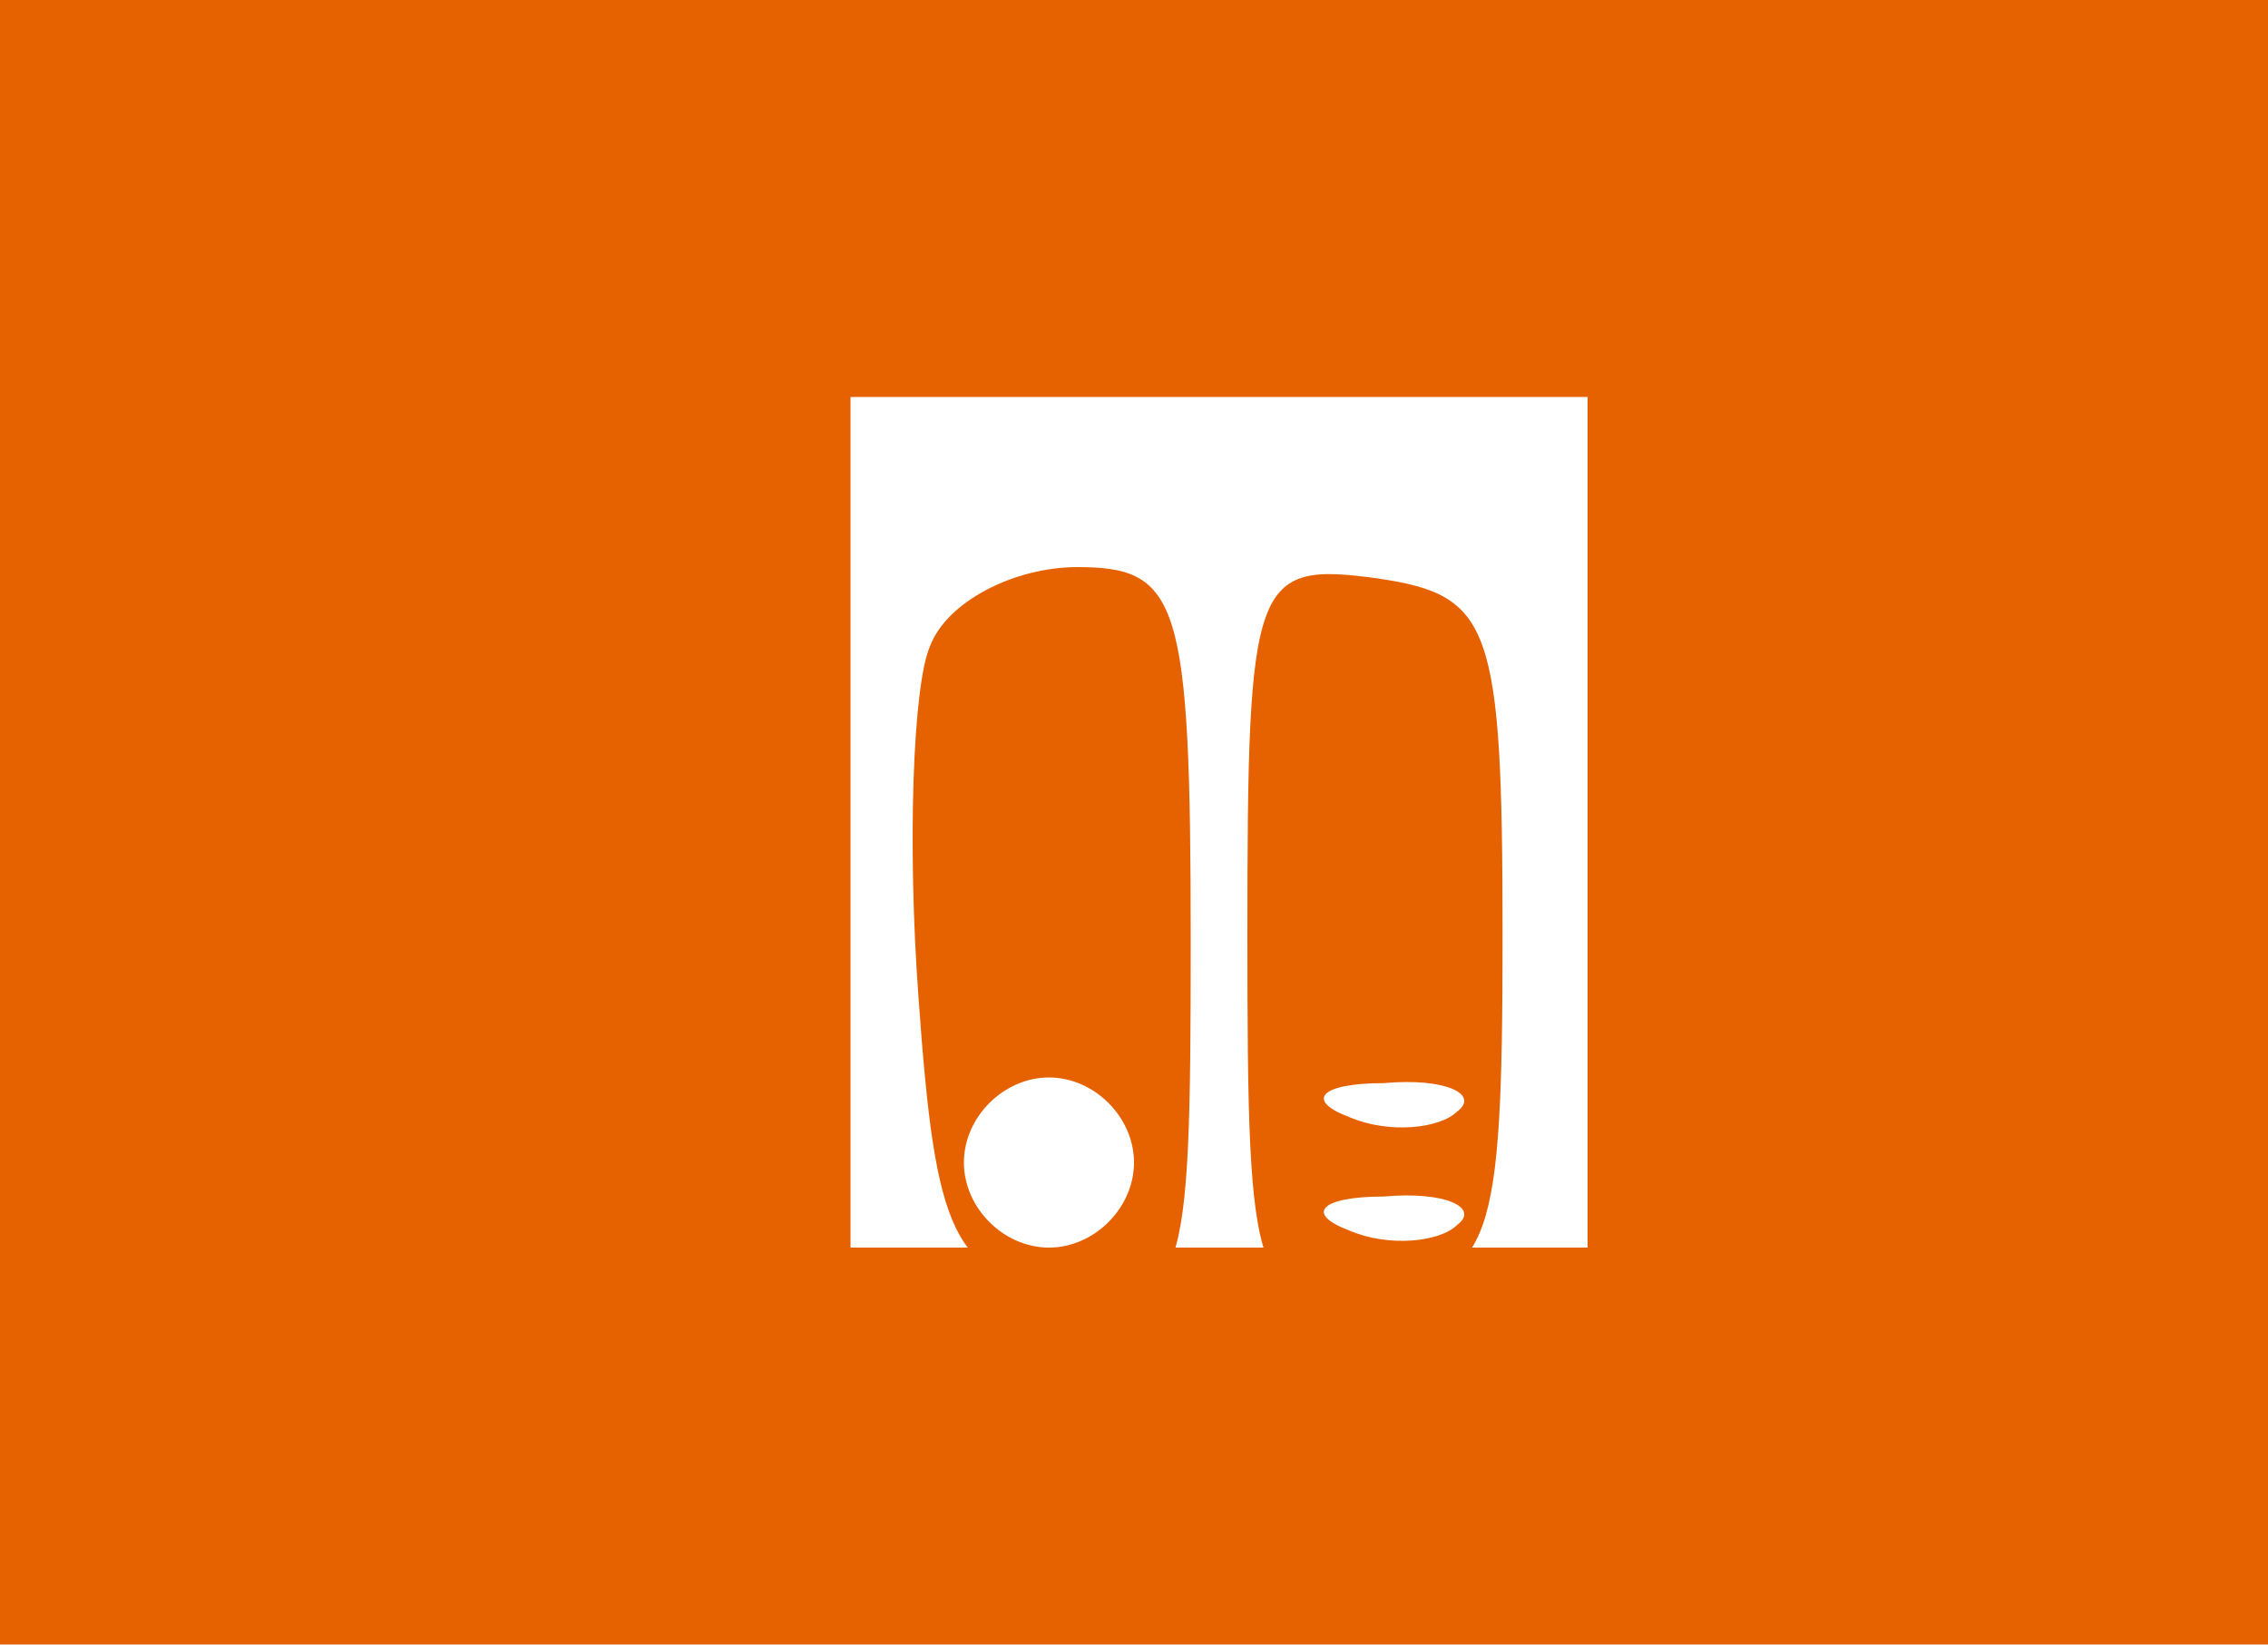
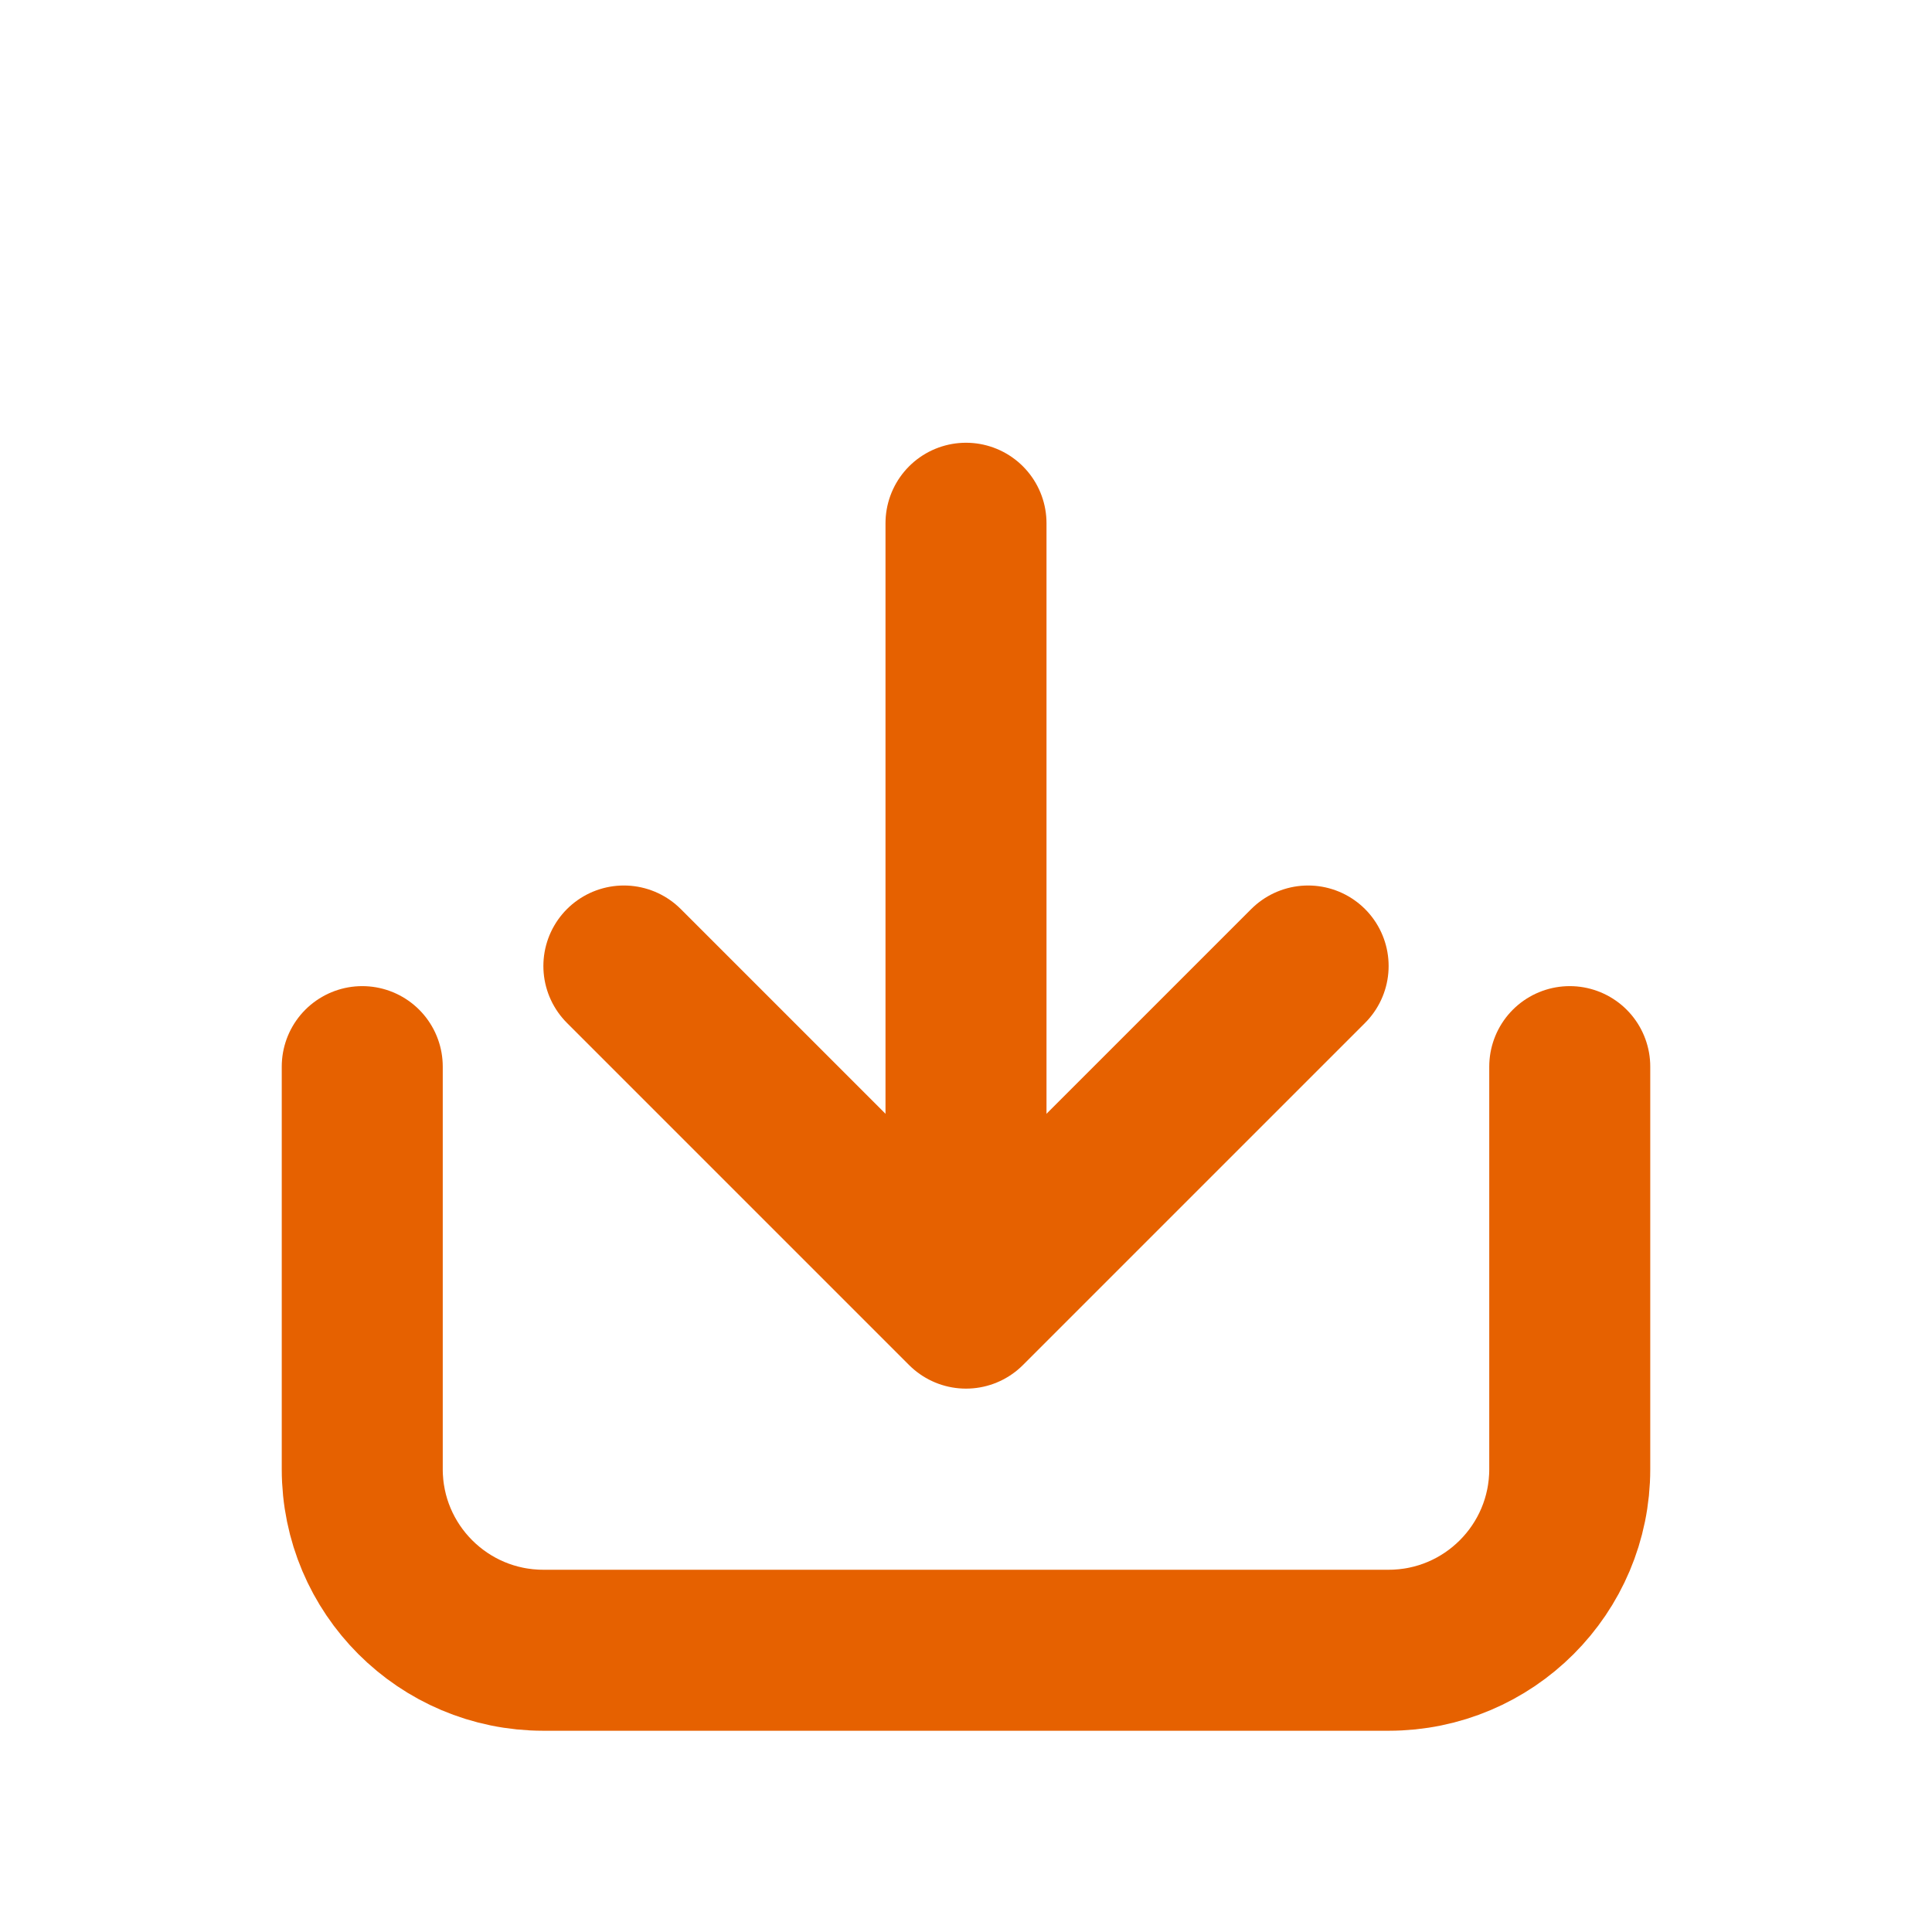
- <svg xmlns="http://www.w3.org/2000/svg" version="1.1" width="40" height="29" viewBox="0 0 40 29" preserveAspectRatio="xMidYMid meet">
-   <g transform="translate(0,29) scale(0.1,-0.1)" fill="#e66100" stroke="none">
-     <path d="M0 145 l0 -145 200 0 200 0 0 145 0 145 -200 0 -200 0 0 -145z m280 0 l0 -75 -65 0 -65 0 0 75 0 75 65 0 65 0 0 -75z" />
-     <g transform="translate(0,-20)">
-       <path d="M164 196 c-3 -7 -4 -35 -2 -62 3 -42 6 -49 26 -52 21 -3 22 0 22 62 0 60 -2 66 -20 66 -11 0 -23 -6 -26 -14z m36 -91 c0 -8 -7 -15 -15 -15 -8 0 -15 7 -15 15 0 8 7 15 15 15 8 0 15 -7 15 -15z" />
-       <path d="M220 145 c0 -63 1 -66 23 -63 20 3 22 8 22 63 0 55 -2 60 -22 63 -22 3 -23 0 -23 -63z m37 -31 c-3 -3 -12 -4 -19 -1 -8 3 -5 6 6 6 11 1 17 -2 13 -5z m0 -20 c-3 -3 -12 -4 -19 -1 -8 3 -5 6 6 6 11 1 17 -2 13 -5z" />
-     </g>
+ <svg xmlns="http://www.w3.org/2000/svg" version="1.1" width="48" height="48" viewBox="0 0 48 48" preserveAspectRatio="xMidYMid meet">
+   <g fill="none" stroke="#e66100" stroke-width="4" stroke-linecap="round" stroke-linejoin="round">
+     <path d="M24 13v17" />
+     <path d="m15.5 24 8.5 8.5L32.5 24" />
+     <path d="M9 26.5v10a4.5 4.5 0 0 0 4.5 4.5h21a4.5 4.5 0 0 0 4.5-4.5v-10" />
  </g>
</svg>
